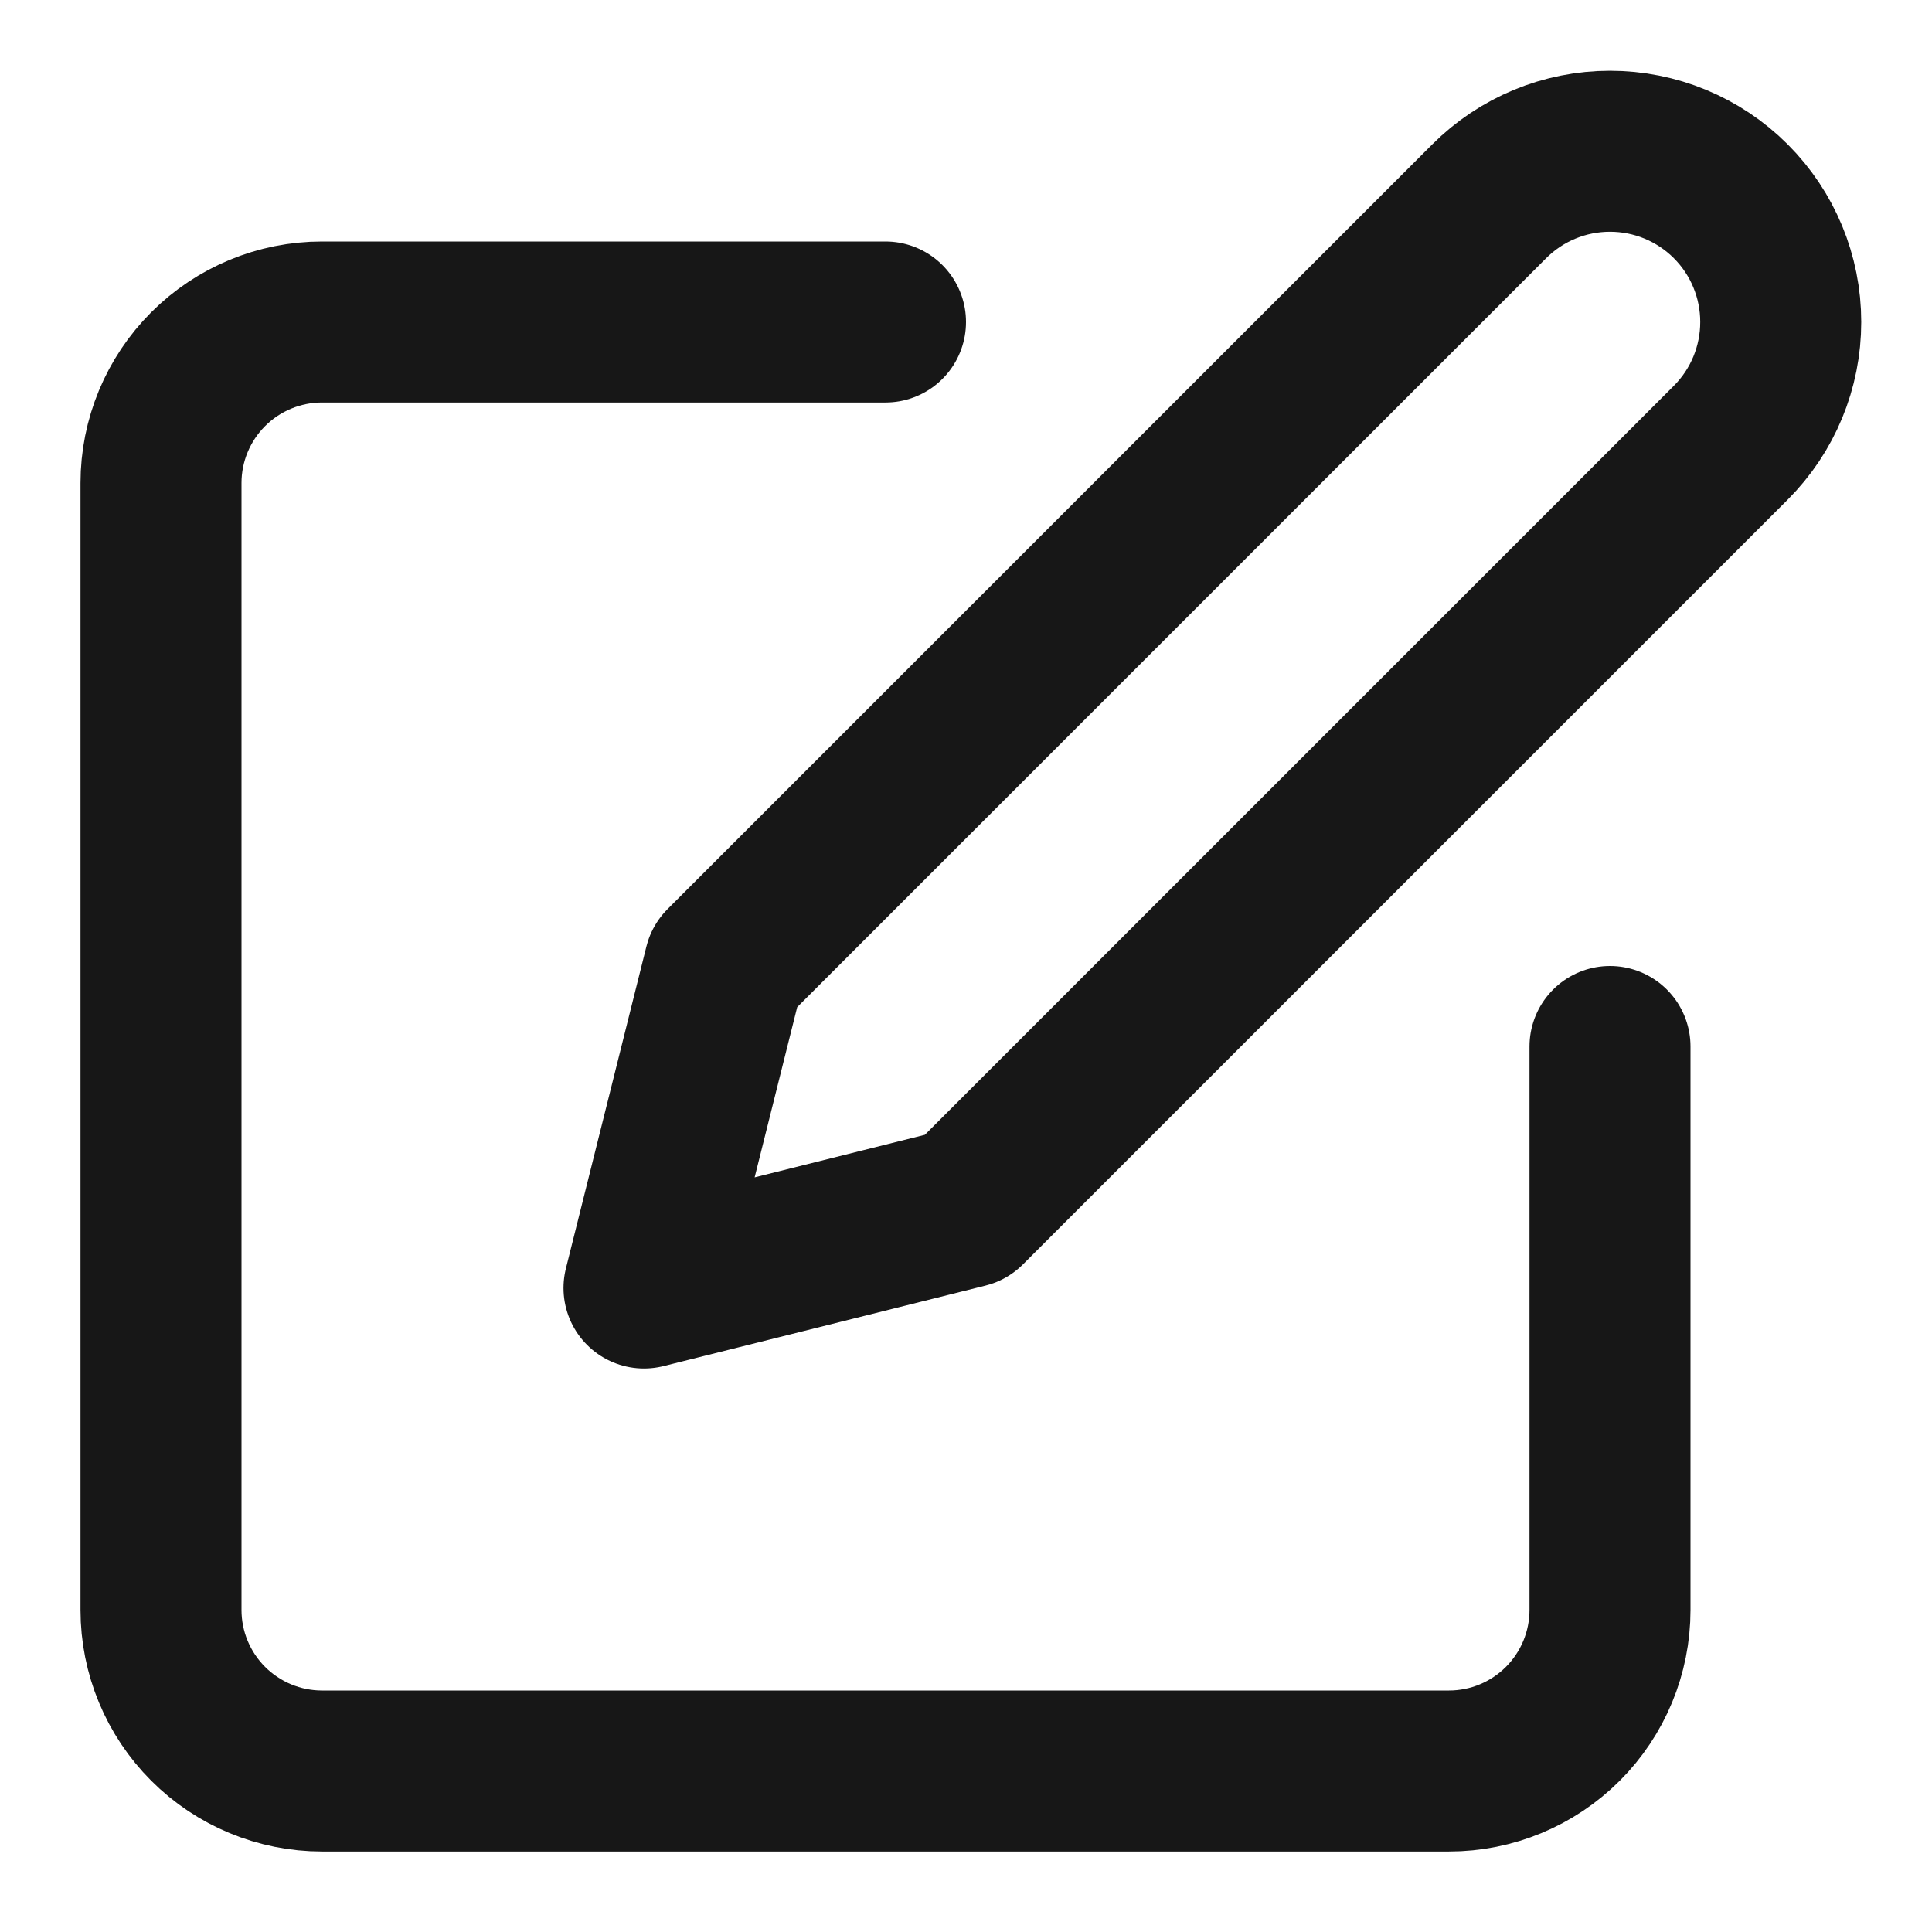
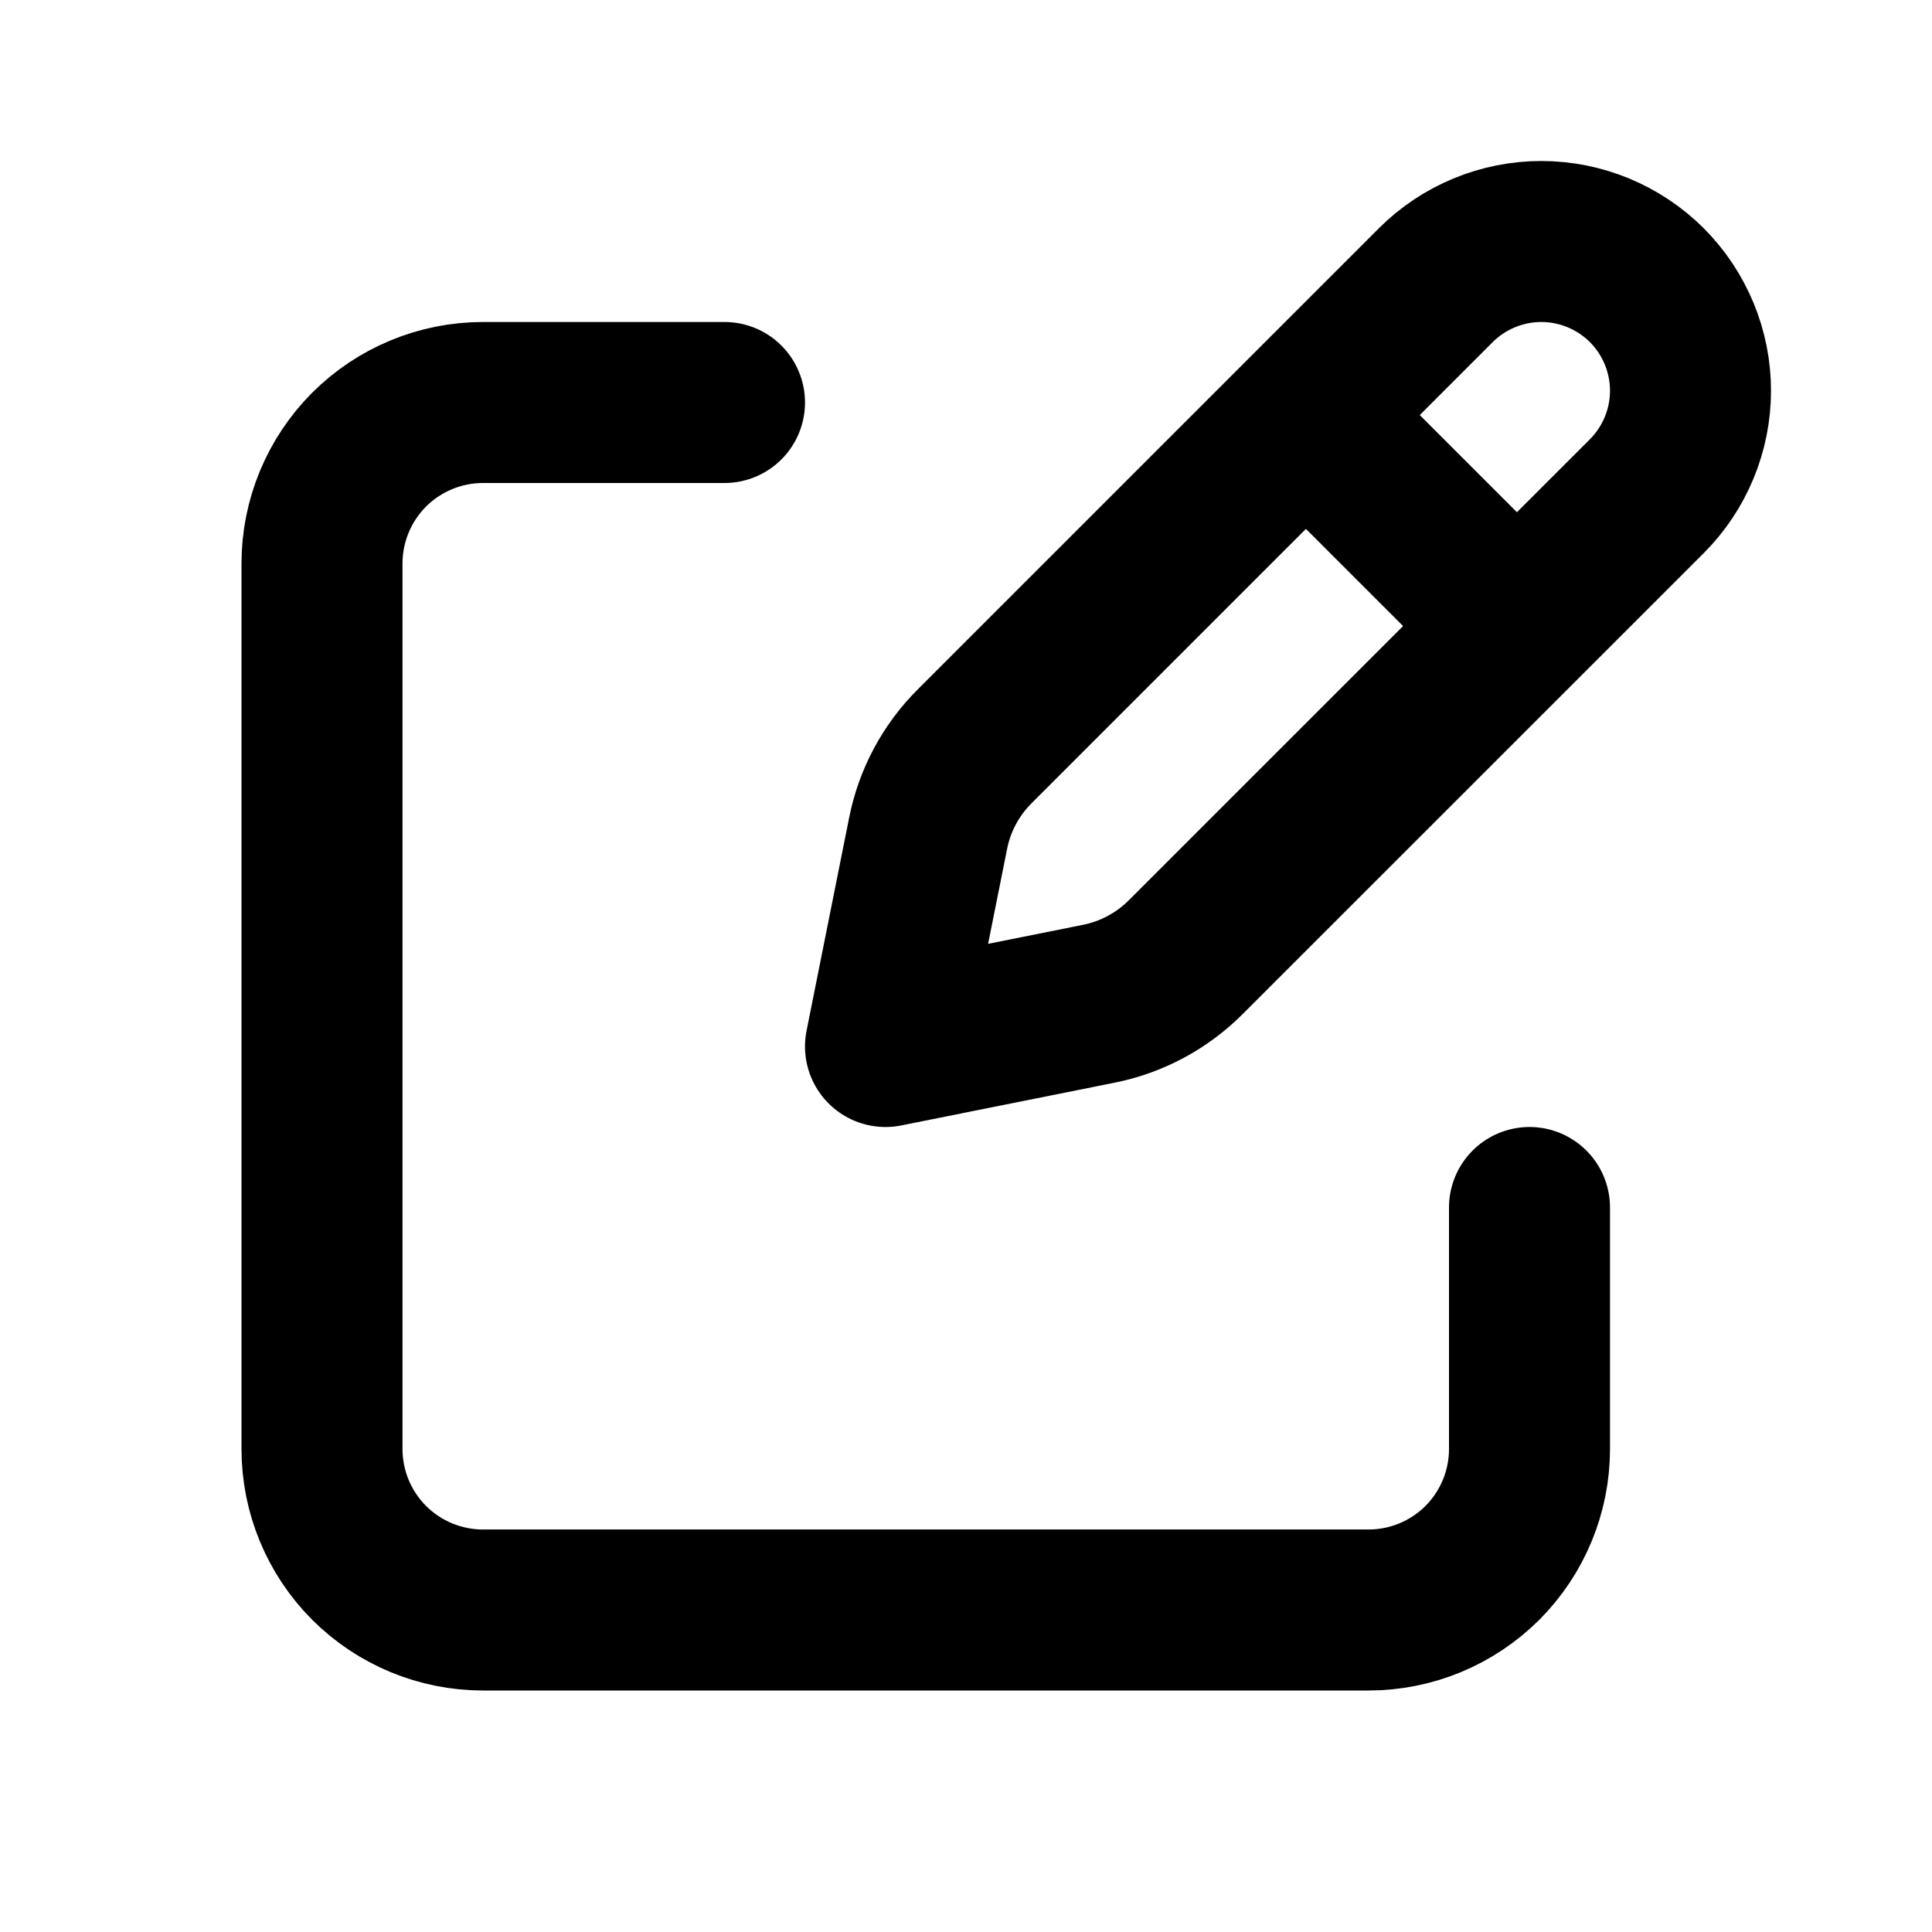
- <svg xmlns="http://www.w3.org/2000/svg" width="24" height="24" viewBox="0 0 24 24" fill="none">
-   <path d="M11 4H4C3.47 4 2.961 4.211 2.586 4.586C2.211 4.961 2 5.47 2 6V20C2 20.53 2.211 21.039 2.586 21.414C2.961 21.789 3.47 22 4 22H18C18.53 22 19.039 21.789 19.414 21.414C19.789 21.039 20 20.53 20 20V13M18.5 2.5C18.898 2.102 19.437 1.879 20 1.879C20.563 1.879 21.102 2.102 21.5 2.5C21.898 2.898 22.121 3.437 22.121 4C22.121 4.563 21.898 5.102 21.5 5.5L12 15L8 16L9 12L18.5 2.5Z" stroke="#171717" stroke-width="2" stroke-linecap="round" stroke-linejoin="round" />
+ <svg xmlns="http://www.w3.org/2000/svg" width="18" height="18" viewBox="0 0 18 18" fill="none">
+   <path d="M12.356 4.056L13.944 5.644M13.377 2.657L9.082 6.952C8.859 7.174 8.708 7.456 8.647 7.764L8.25 9.75L10.236 9.352C10.543 9.291 10.825 9.14 11.047 8.918L15.343 4.623C15.472 4.494 15.574 4.341 15.644 4.172C15.714 4.003 15.75 3.823 15.75 3.64C15.75 3.458 15.714 3.277 15.644 3.108C15.574 2.94 15.472 2.786 15.343 2.657C15.214 2.528 15.06 2.426 14.892 2.356C14.723 2.286 14.542 2.25 14.36 2.25C14.177 2.25 13.997 2.286 13.828 2.356C13.659 2.426 13.506 2.528 13.377 2.657Z" stroke="black" stroke-width="1.5" stroke-linecap="round" stroke-linejoin="round" />
+   <path d="M14.25 11.25V13.5C14.25 13.898 14.092 14.279 13.811 14.561C13.529 14.842 13.148 15 12.75 15H4.5C4.102 15 3.721 14.842 3.439 14.561C3.158 14.279 3 13.898 3 13.5V5.25C3 4.852 3.158 4.471 3.439 4.189C3.721 3.908 4.102 3.75 4.5 3.75H6.75" stroke="black" stroke-width="1.5" stroke-linecap="round" stroke-linejoin="round" />
</svg>
